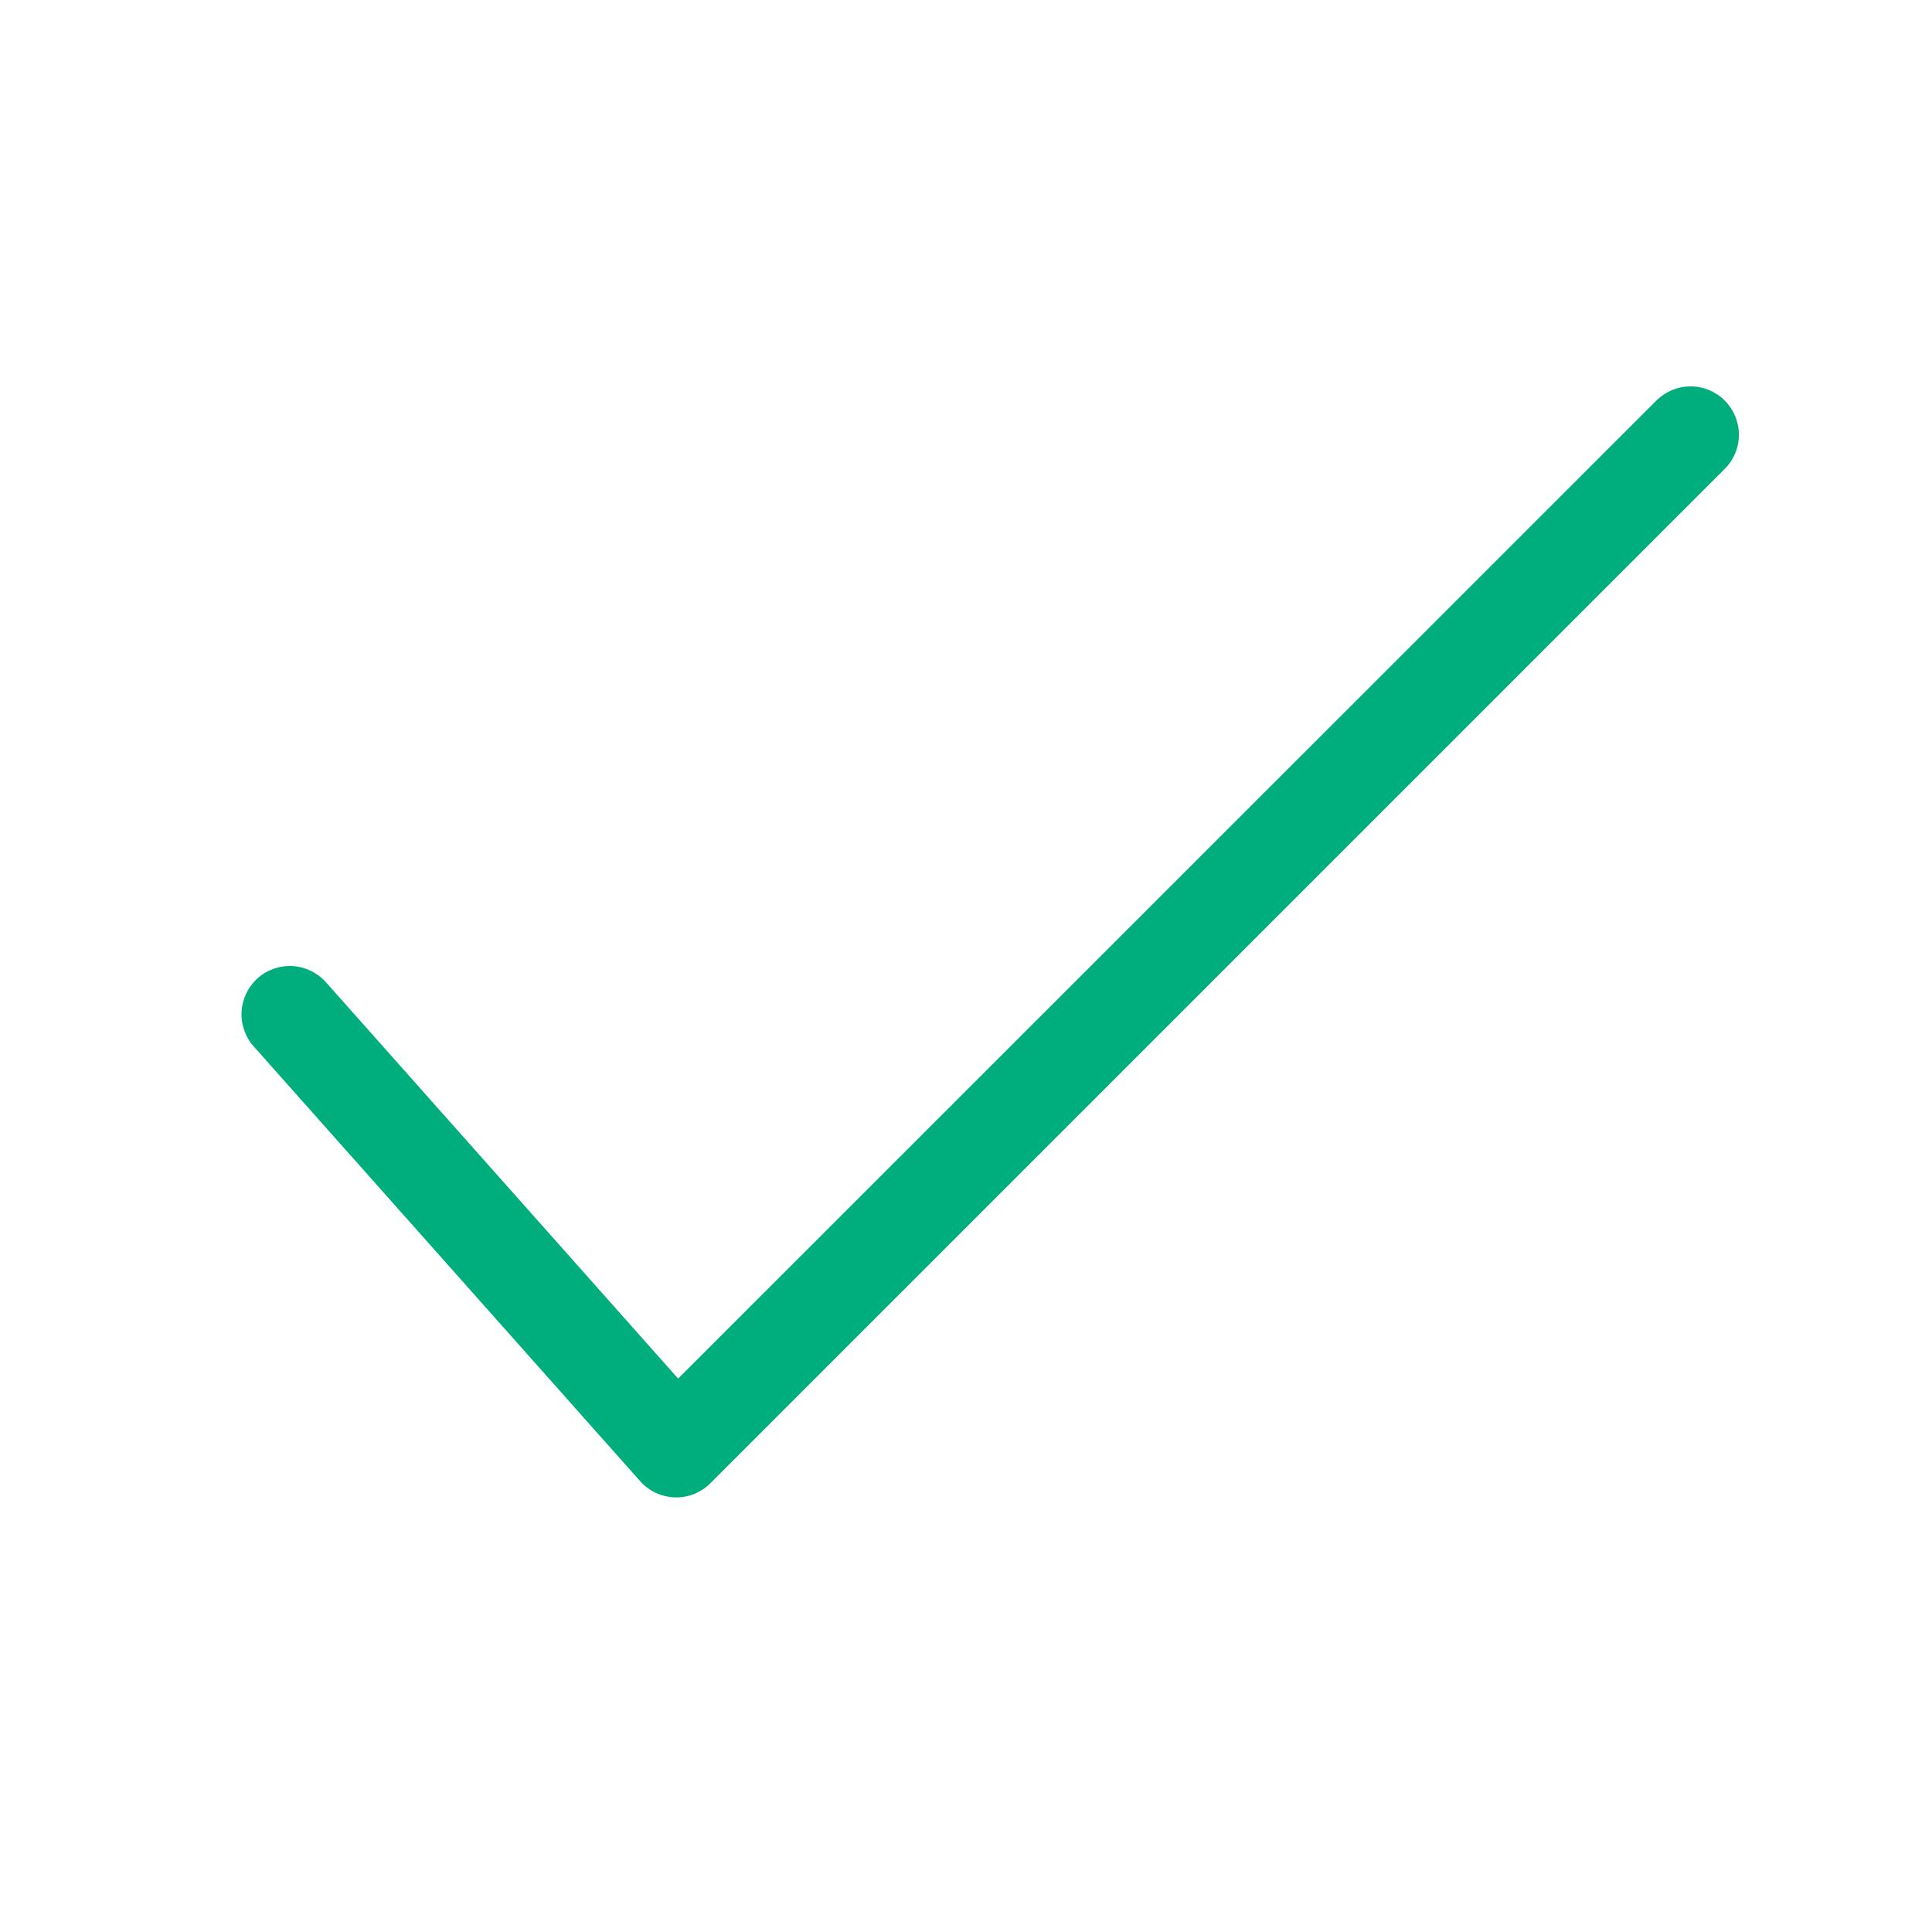
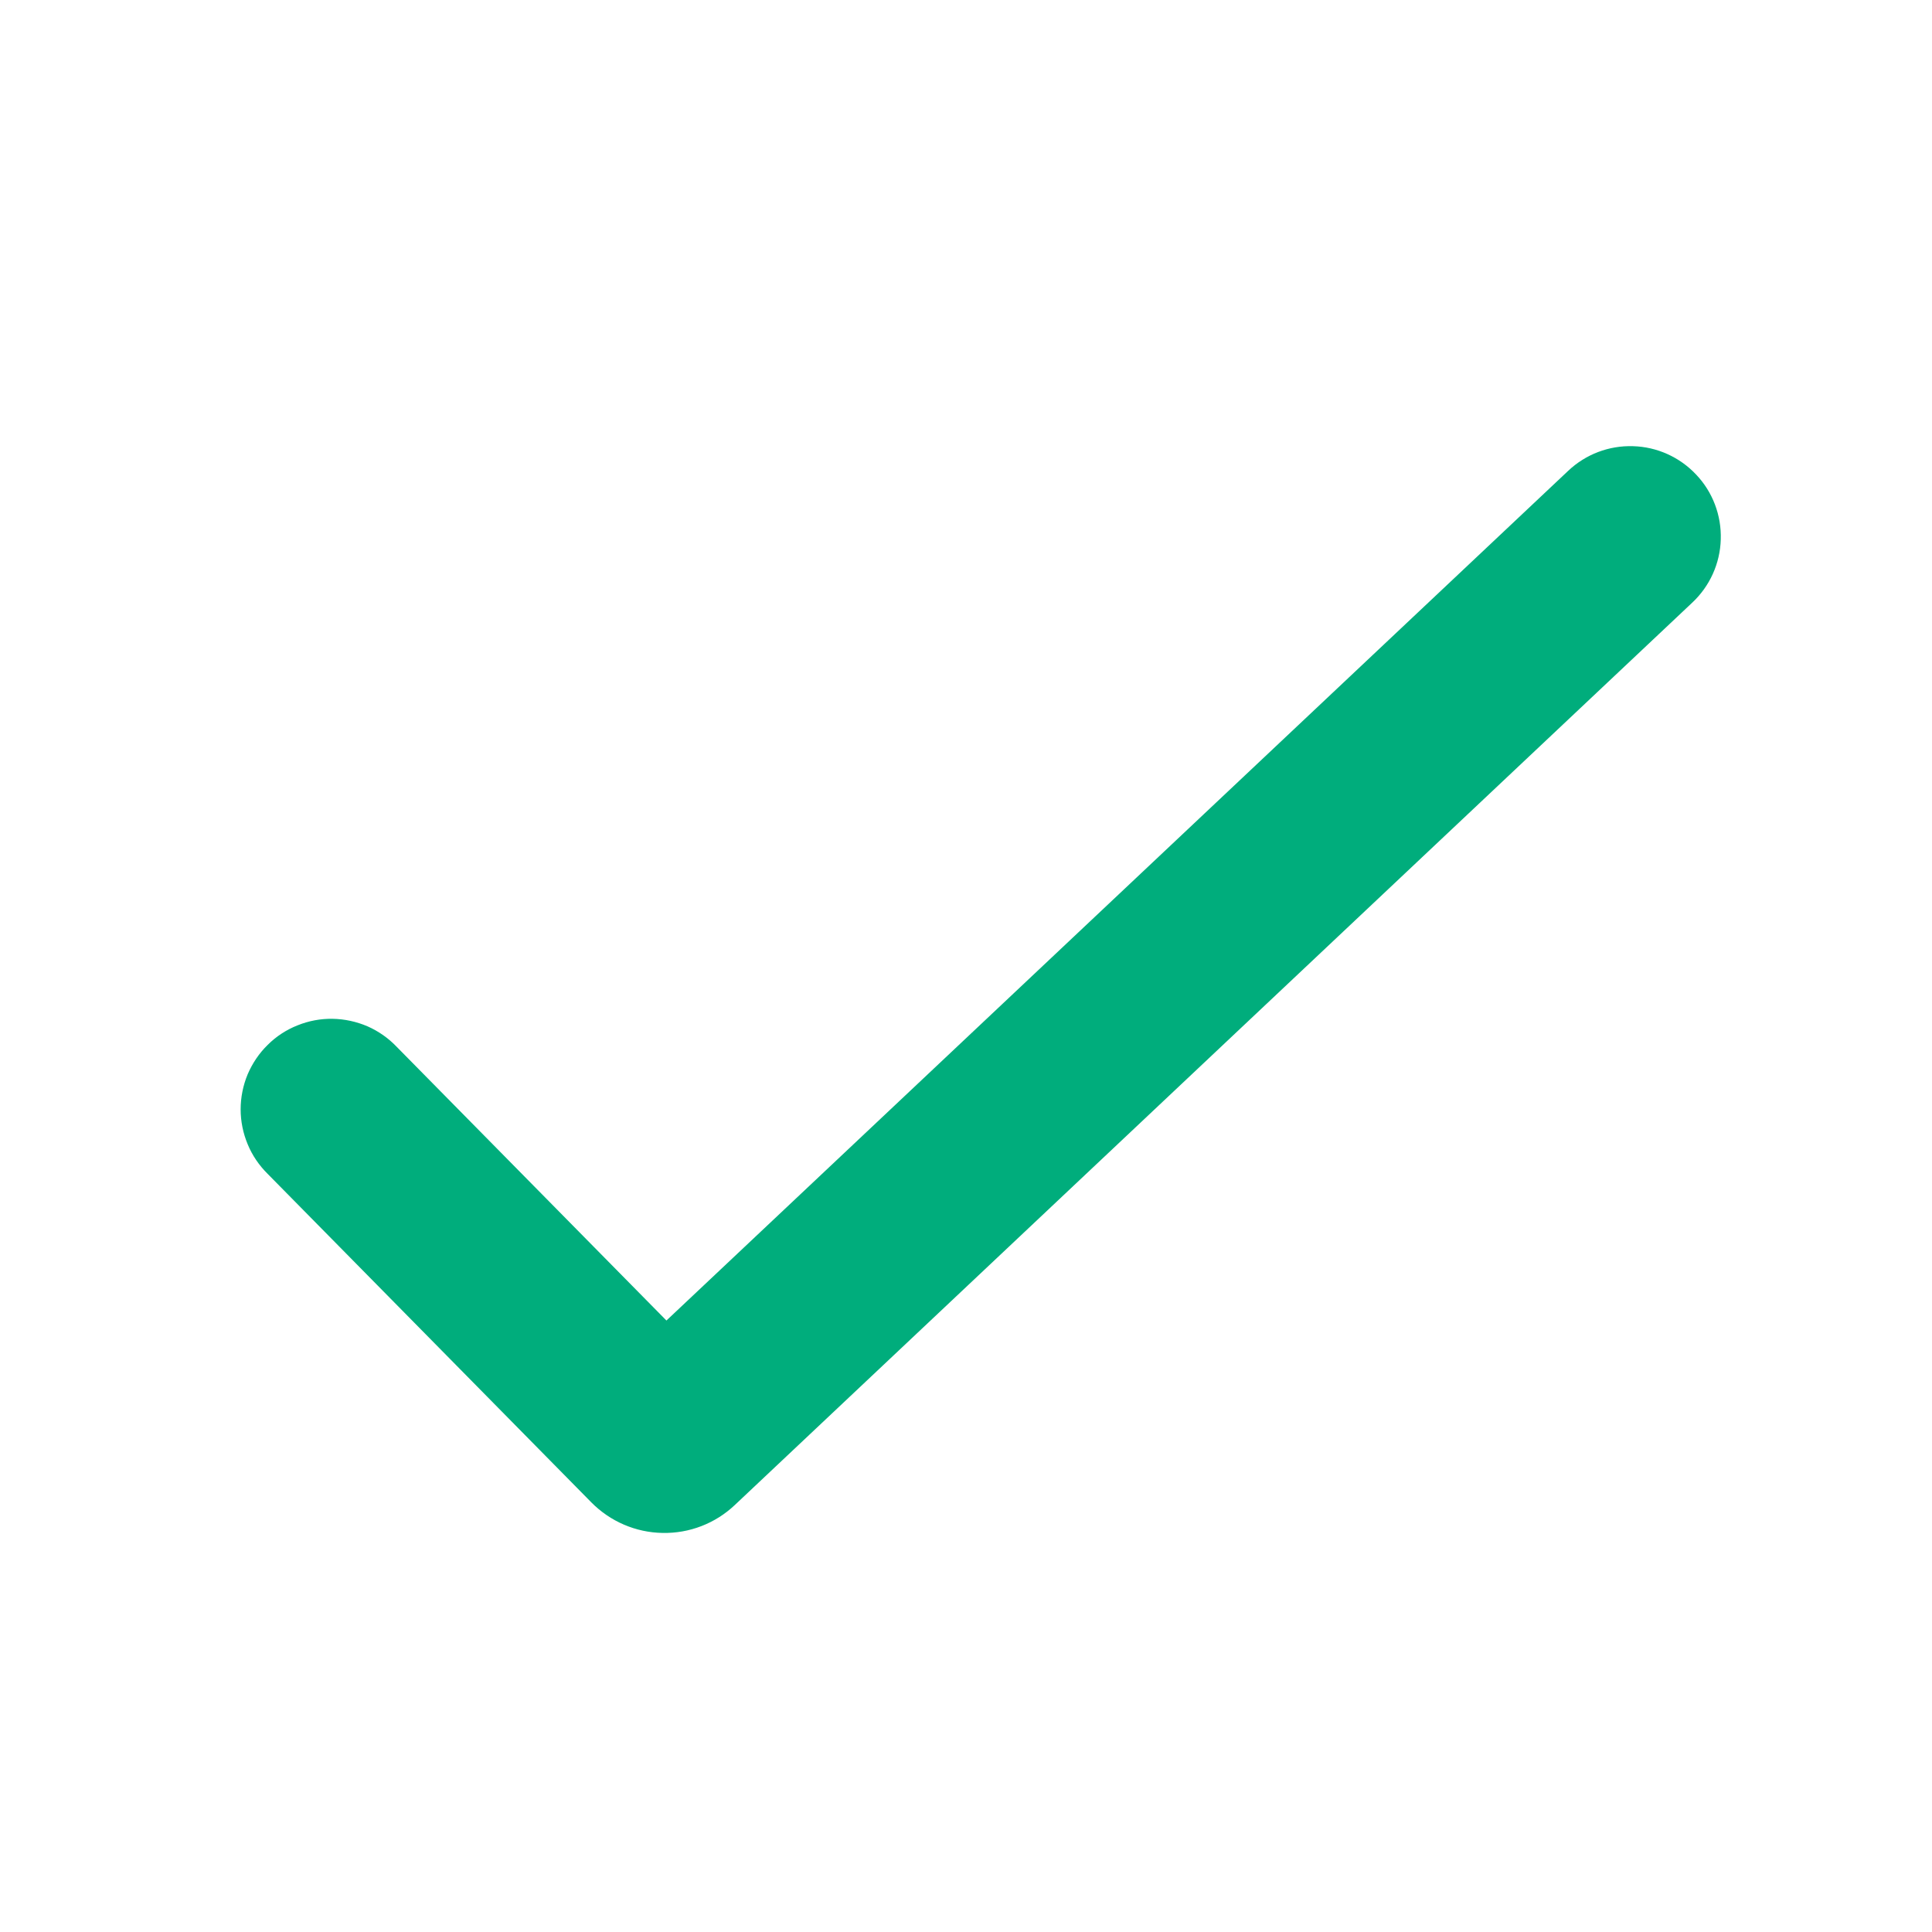
- <svg xmlns="http://www.w3.org/2000/svg" width="20" height="20" viewBox="0 0 20 20" fill="none">
-   <g id="General/ico_check_20_wh">
-     <path id="Vector" d="M3.374 10.168C3.286 10.069 3.162 10.009 3.03 10.001C2.897 9.993 2.767 10.038 2.668 10.126C2.569 10.214 2.509 10.338 2.501 10.471C2.493 10.603 2.538 10.733 2.626 10.832L6.626 15.332C6.671 15.383 6.727 15.425 6.788 15.454C6.85 15.482 6.917 15.498 6.985 15.501C7.054 15.503 7.121 15.491 7.185 15.466C7.248 15.44 7.306 15.402 7.354 15.354L17.854 4.854C17.948 4.761 18.001 4.633 18.001 4.501C18.001 4.368 17.948 4.241 17.855 4.147C17.761 4.053 17.634 4 17.501 4C17.368 4 17.241 4.053 17.147 4.146L7.02 14.271L3.374 10.168Z" fill="#00AD7C" />
-   </g>
+ <svg xmlns="http://www.w3.org/2000/svg" width="18" height="18" viewBox="0 0 18 18" fill="none">
+   <path d="M15.803 4.422C15.957 4.584 16.039 4.802 16.032 5.025C16.026 5.249 15.93 5.461 15.767 5.614L6.846 14.022C6.664 14.194 6.423 14.287 6.173 14.282C5.923 14.278 5.685 14.175 5.51 13.998L2.495 10.938C2.415 10.859 2.351 10.766 2.308 10.662C2.265 10.559 2.242 10.448 2.242 10.336C2.242 10.225 2.264 10.114 2.307 10.01C2.351 9.907 2.414 9.813 2.494 9.735C2.573 9.656 2.668 9.594 2.772 9.553C2.876 9.511 2.987 9.49 3.099 9.492C3.211 9.494 3.321 9.518 3.424 9.562C3.526 9.607 3.619 9.672 3.696 9.753L6.209 12.303L14.611 4.386C14.774 4.232 14.991 4.15 15.214 4.157C15.438 4.163 15.65 4.259 15.803 4.422Z" fill="#00AD7C" />
</svg>
